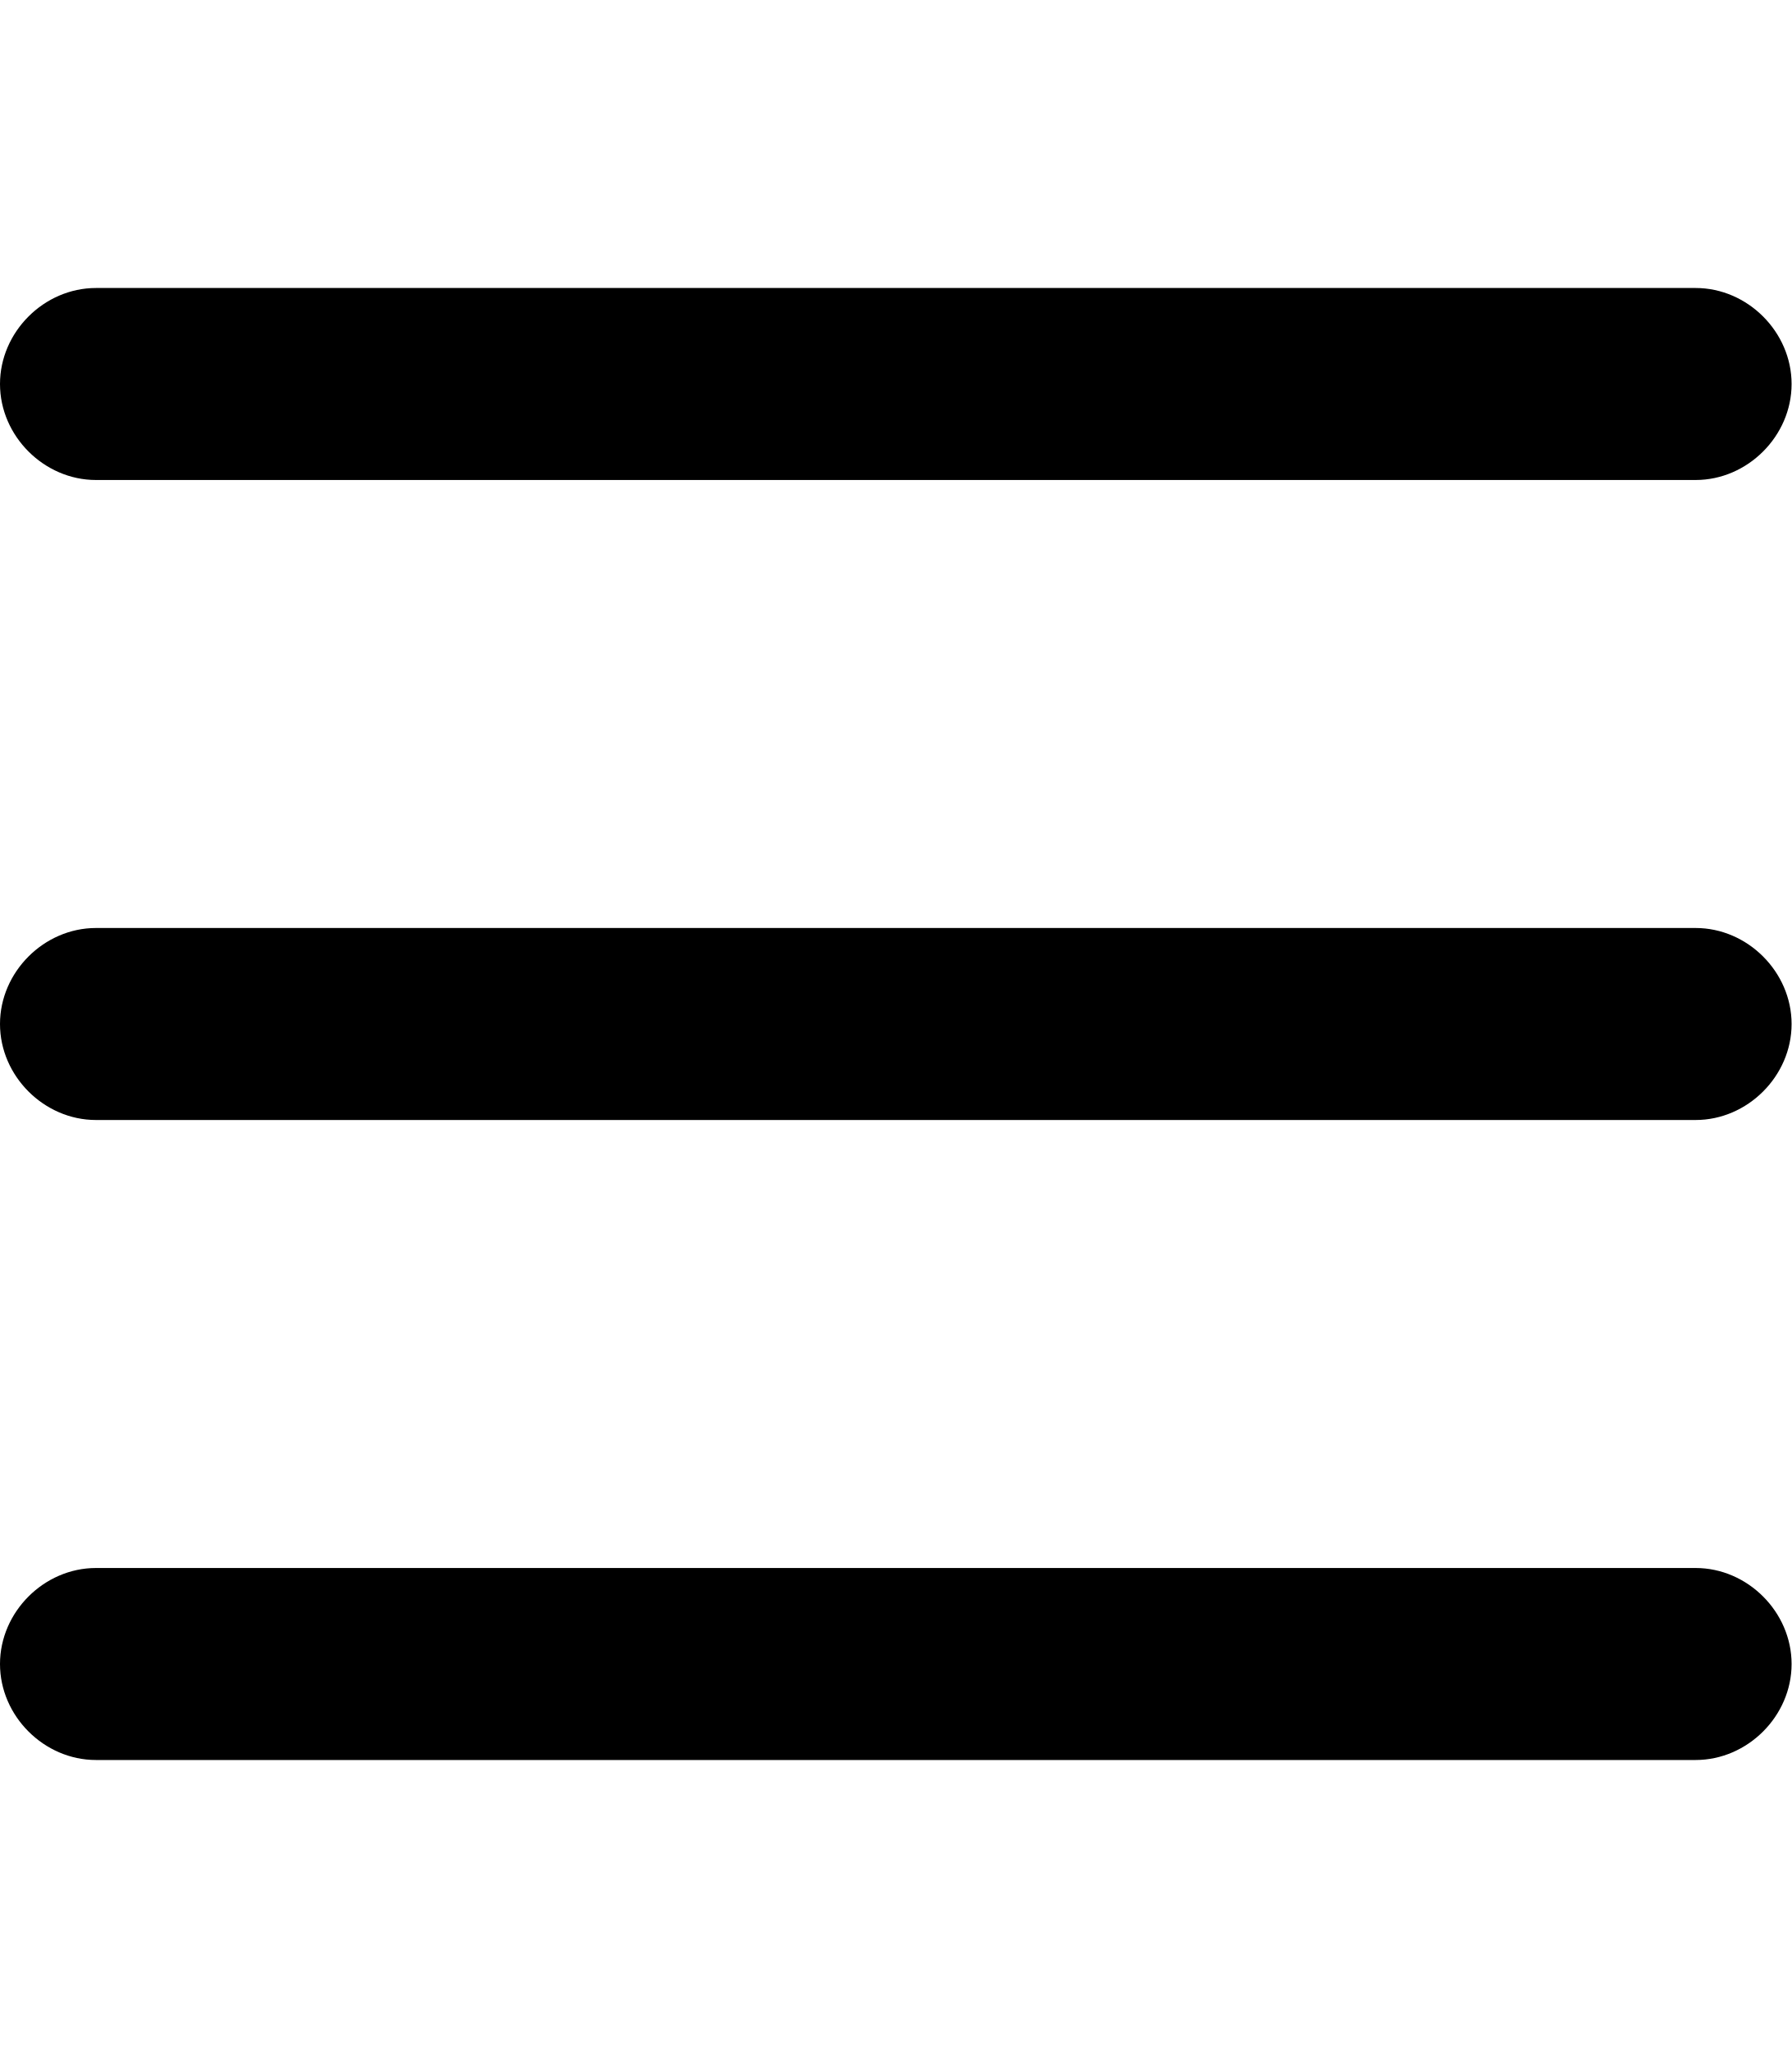
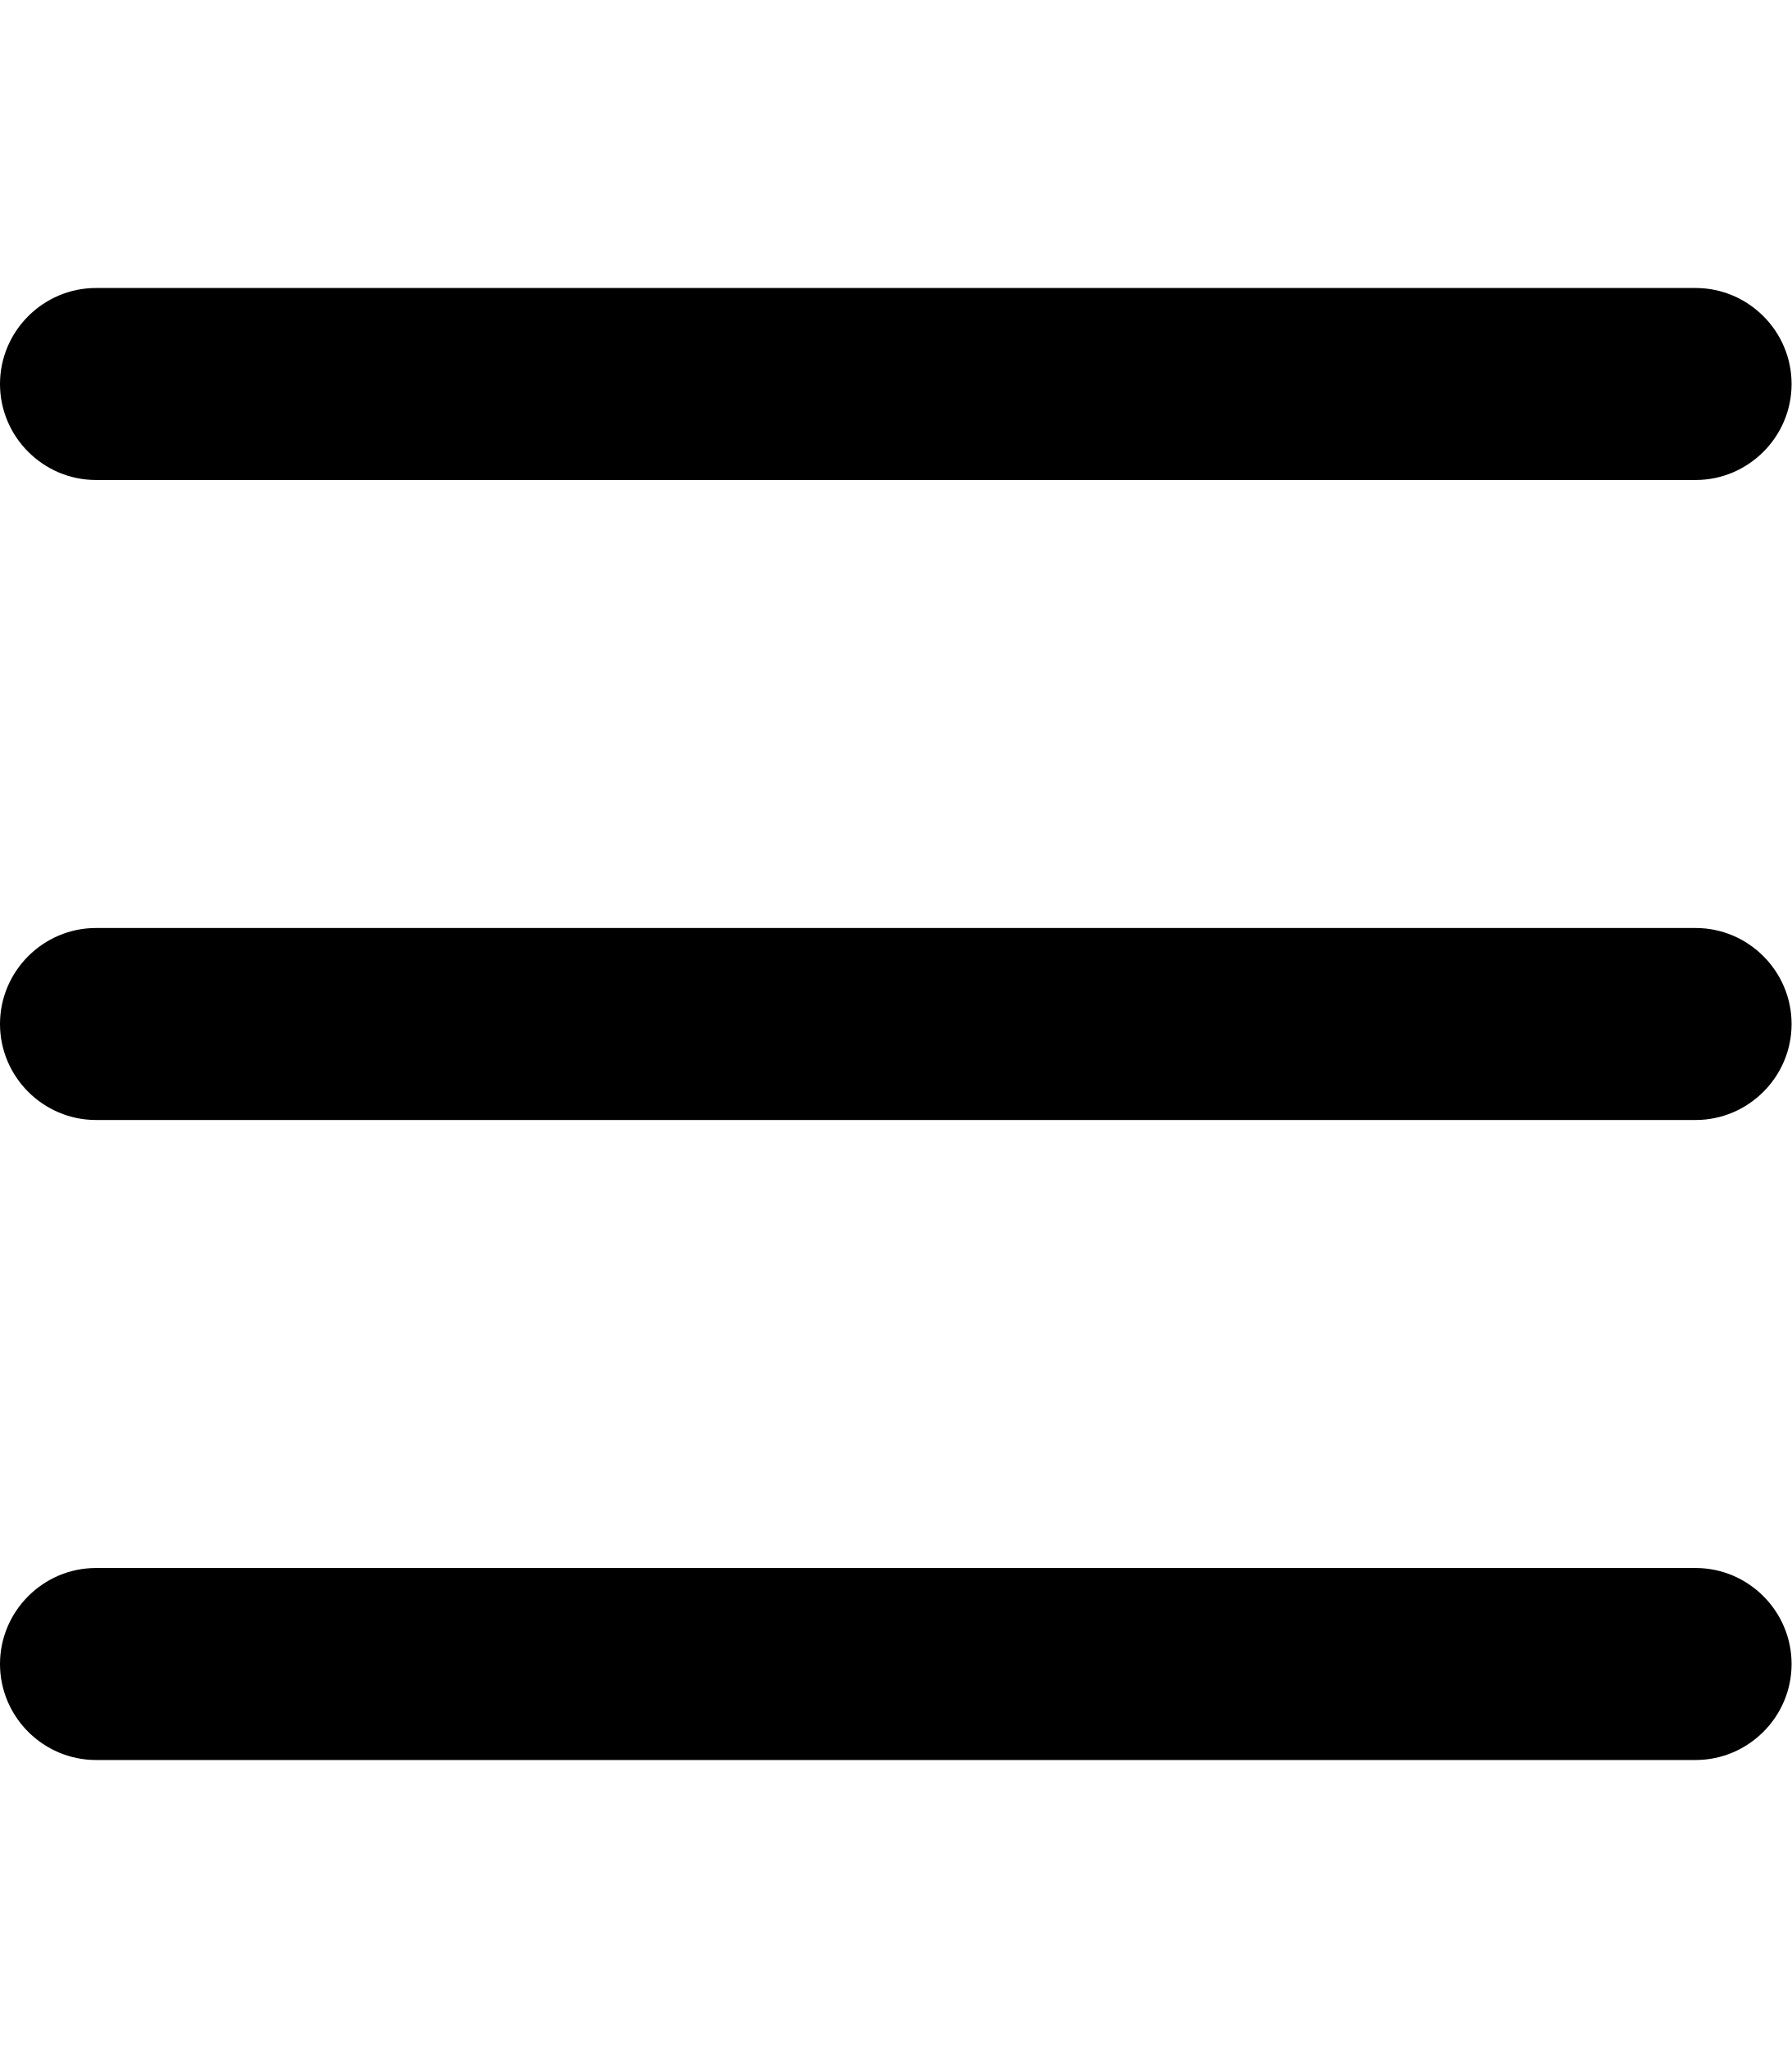
<svg xmlns="http://www.w3.org/2000/svg" viewBox="0 0 448 512">
-   <path d="M424 392H24C11 392 0 403 0 416V416C0 429 11 440 24 440H424C437 440 448 429 448 416V416C448 403 437 392 424 392ZM424 72H24C11 72 0 83 0 96V96C0 109 11 120 24 120H424C437 120 448 109 448 96V96C448 83 437 72 424 72ZM424 232H24C11 232 0 243 0 256V256C0 269 11 280 24 280H424C437 280 448 269 448 256V256C448 243 437 232 424 232Z" />
+   <path d="M424 392H24C10.8 392 0 402.8 0 416V416C0 429.2 10.8 440 24 440H424C437.2 440 448 429.2 448 416V416C448 402.8 437.2 392 424 392ZM424 72H24C10.8 72 0 82.8 0 96V96C0 109.2 10.8 120 24 120H424C437.2 120 448 109.2 448 96V96C448 82.8 437.2 72 424 72ZM424 232H24C10.8 232 0 242.8 0 256V256C0 269.2 10.8 280 24 280H424C437.2 280 448 269.2 448 256V256C448 242.8 437.2 232 424 232Z" />
</svg>
